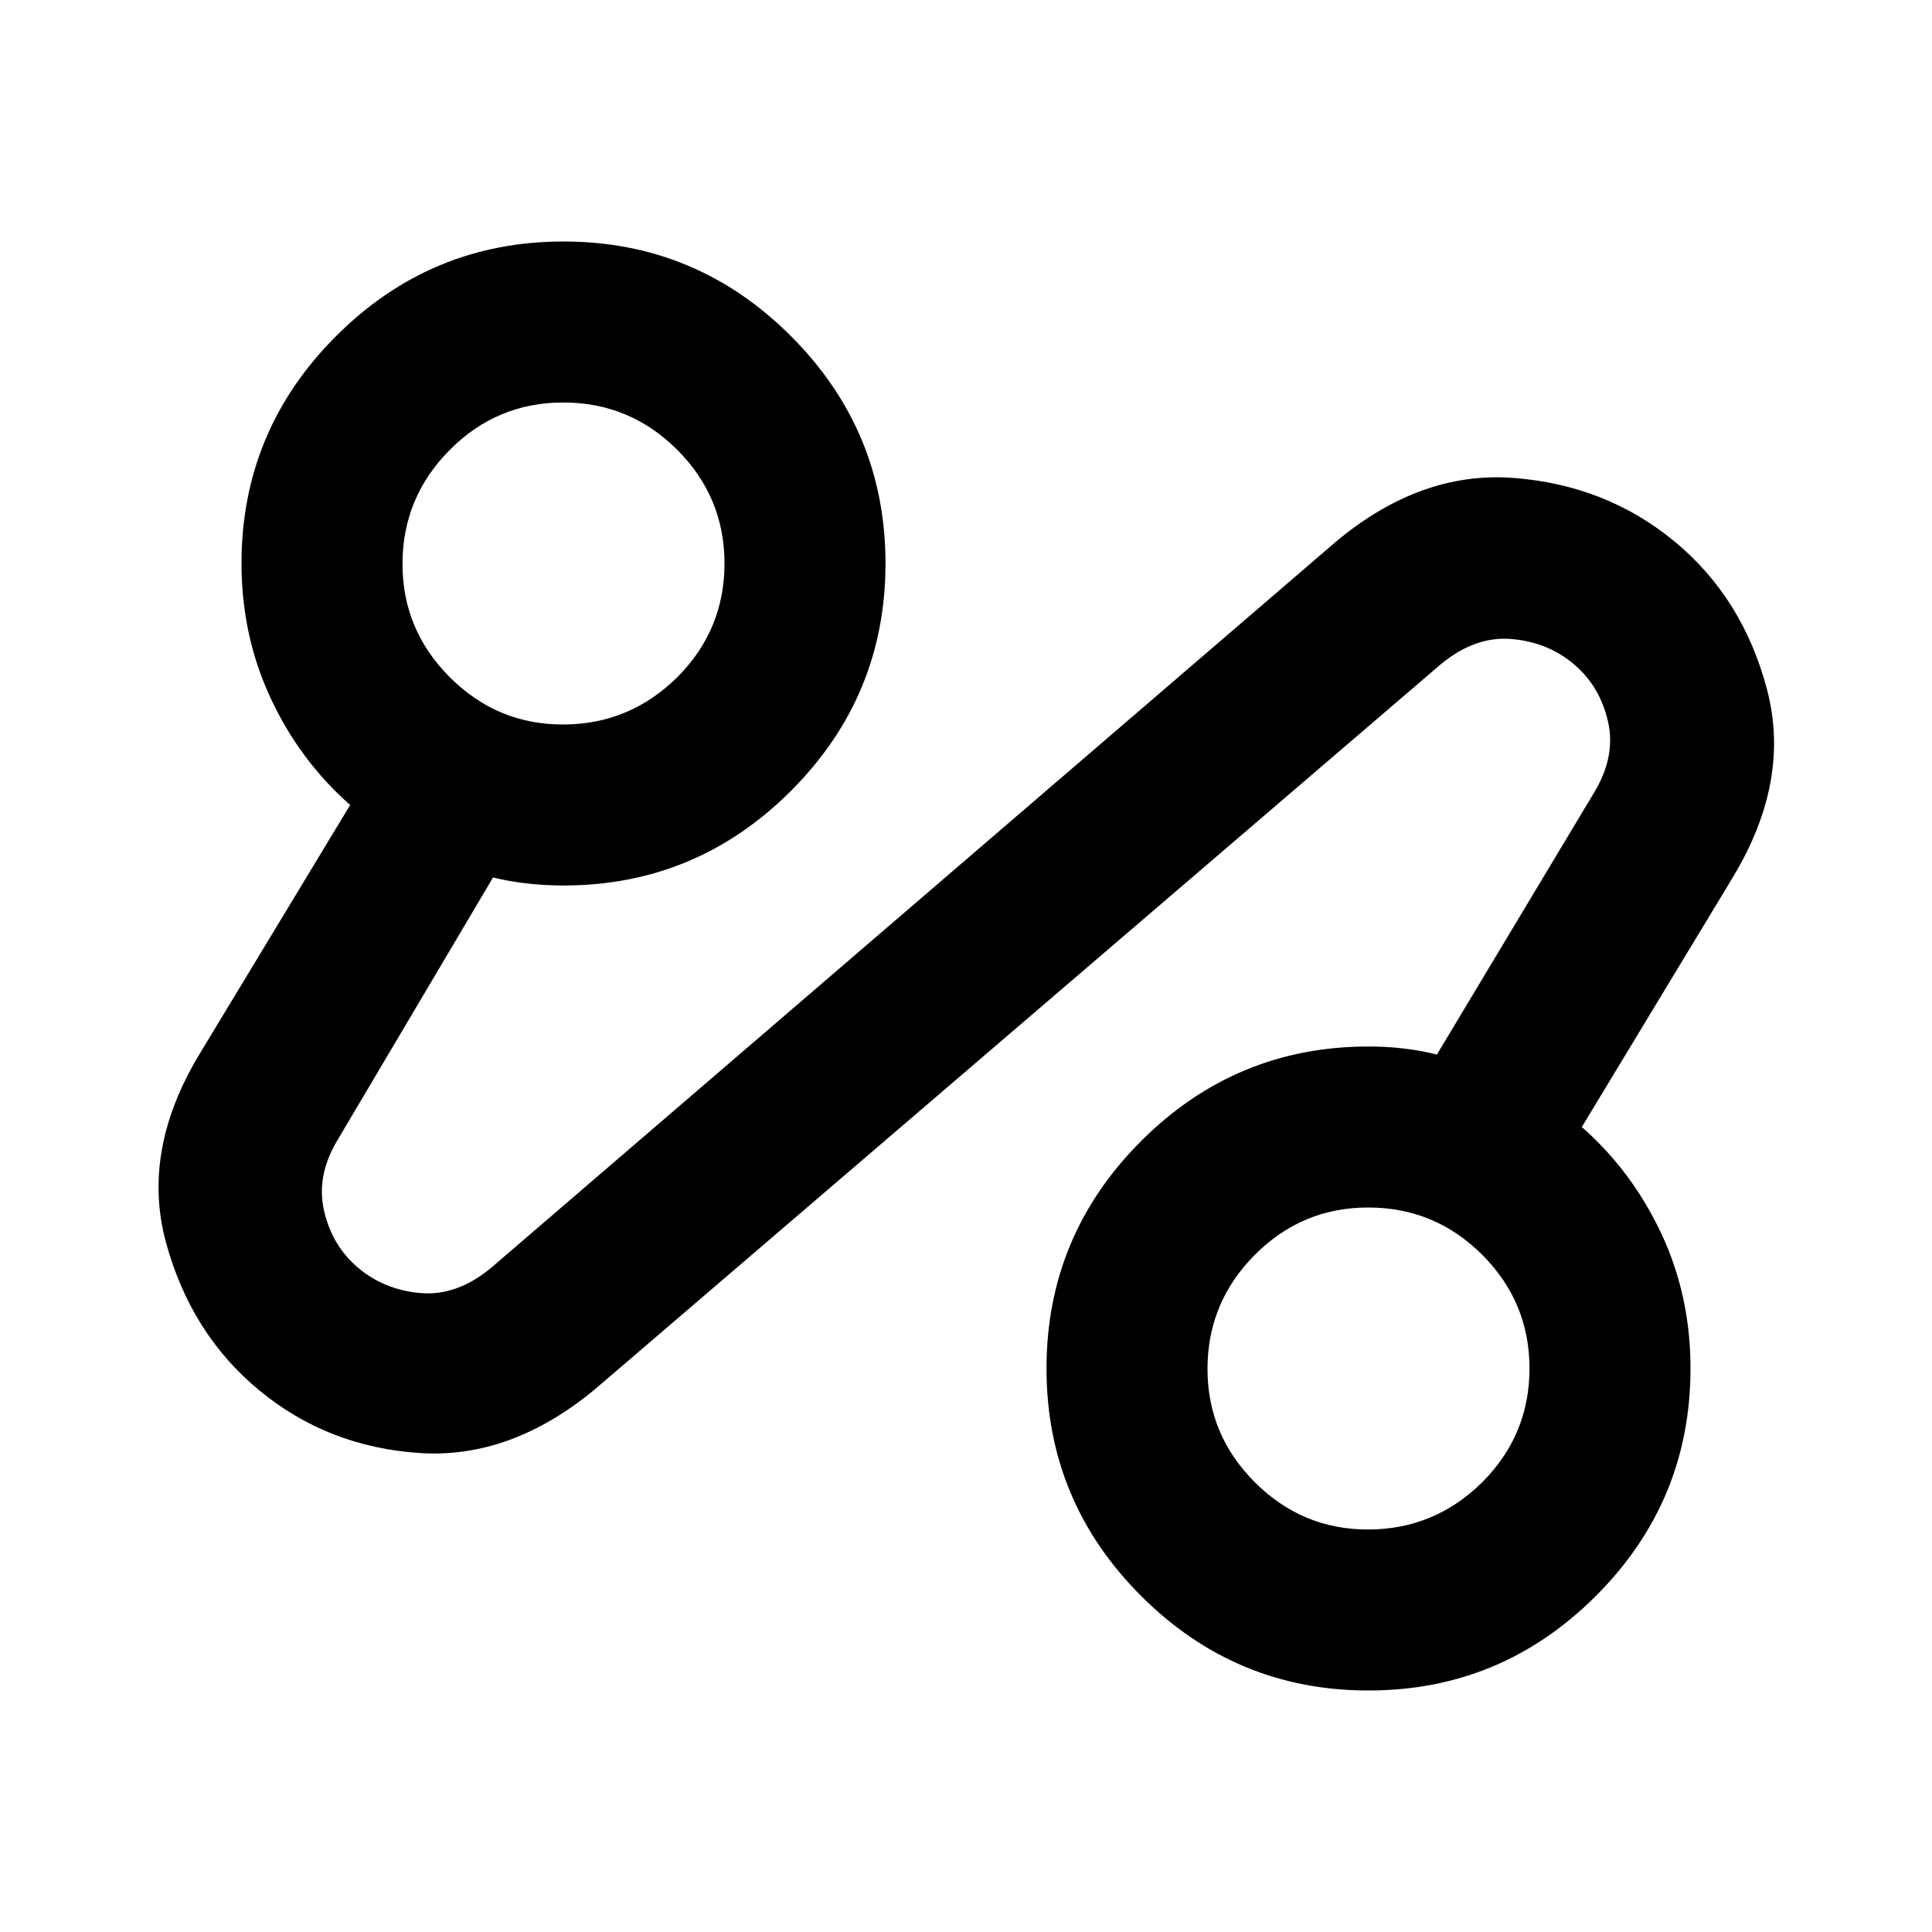
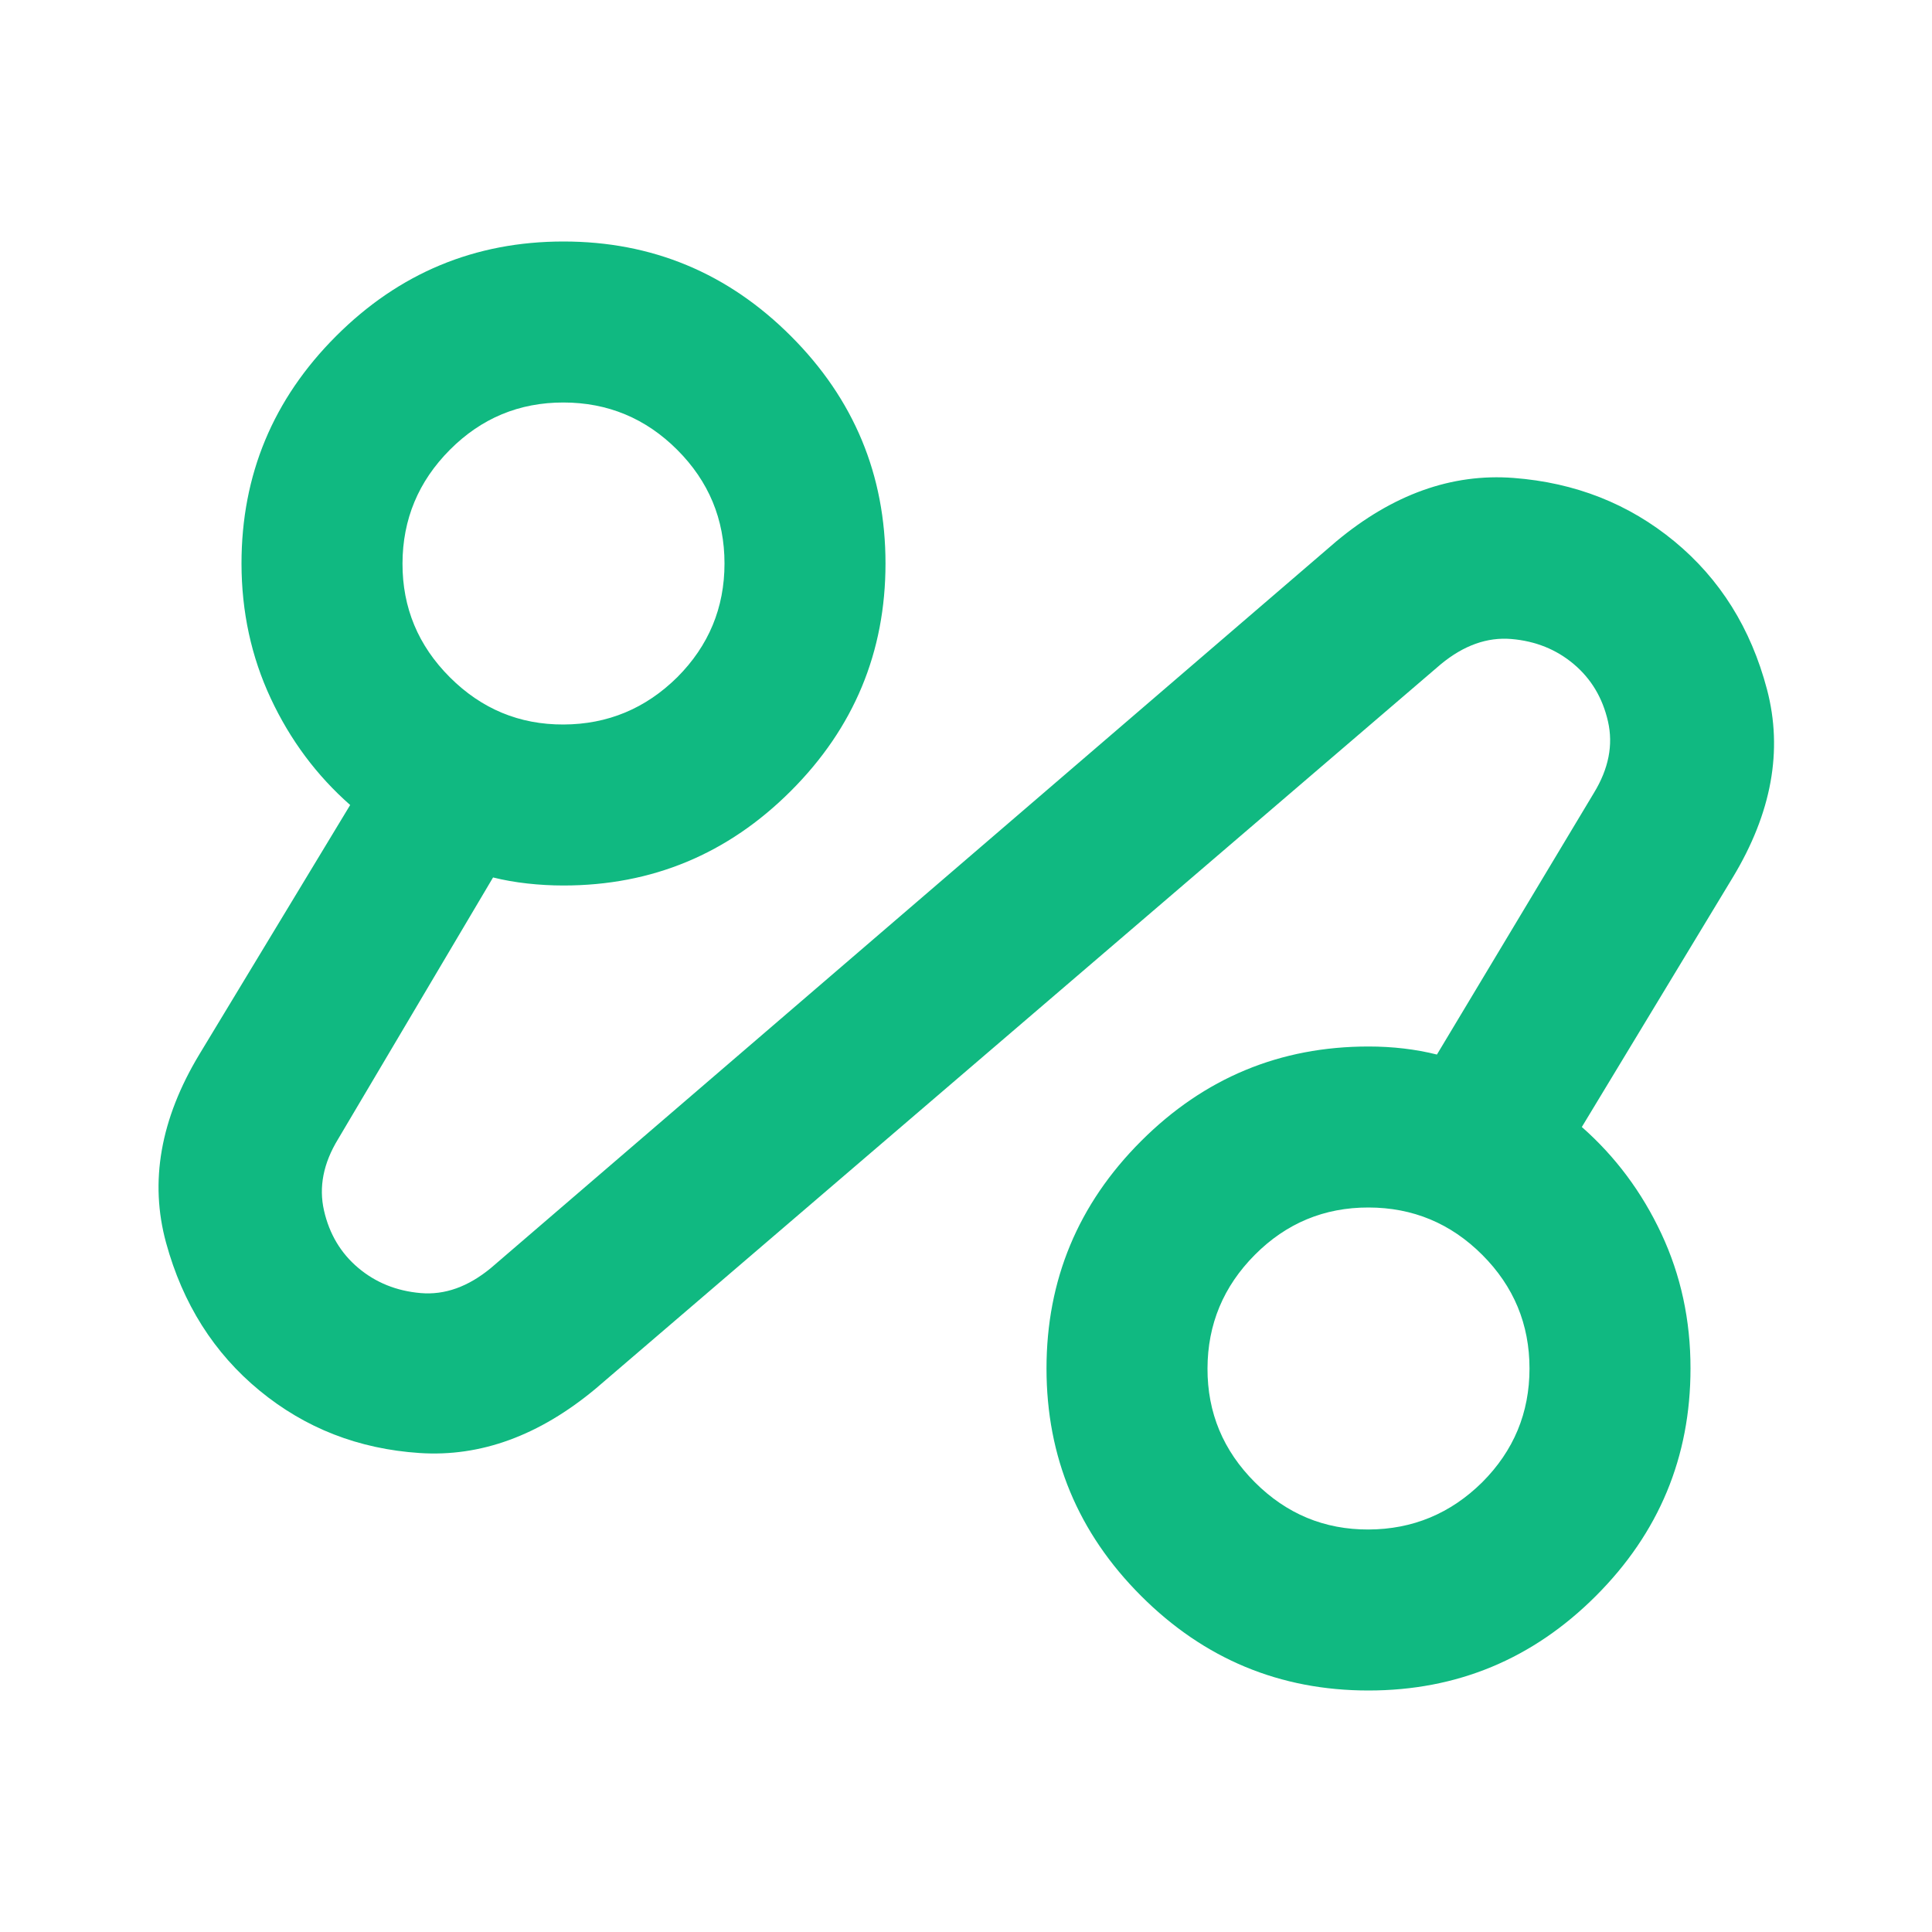
<svg xmlns="http://www.w3.org/2000/svg" viewBox="0 0 24 24">
  <path d="M0 0h24v24H0z" fill="none" />
-   <path fill="currentColor" d="M7.4 17.25q-1.05.875-2.187.8t-1.988-.775t-1.162-1.837t.412-2.338L4.35 10q-.625-.55-.987-1.325T3 7q0-1.65 1.175-2.825T7 3t2.825 1.175T11 7T9.825 9.825T7 11q-.225 0-.45-.025t-.425-.075L4.2 14.15q-.275.45-.175.888t.425.712t.775.313t.875-.313l10.5-9.025q1.05-.875 2.2-.788t2 .788t1.15 1.838t-.425 2.337L19.65 14q.625.55.988 1.325T21 17q0 1.65-1.175 2.825T17 21t-2.825-1.175T13 17t1.175-2.825T17 13q.225 0 .438.025t.412.075l1.95-3.25q.275-.45.175-.888t-.425-.712t-.775-.312t-.875.312zm1.013-8.837Q9 7.825 9 7t-.587-1.412T7 5t-1.412.588T5 7t.588 1.413T7 9t1.413-.587m10 10Q19 17.825 19 17t-.587-1.412T17 15t-1.412.588T15 17t.588 1.413T17 19t1.413-.587M17 17" />
+   <path fill="#10b981" d="M7.4 17.25q-1.05.875-2.187.8t-1.988-.775t-1.162-1.837t.412-2.338L4.35 10q-.625-.55-.987-1.325T3 7q0-1.65 1.175-2.825T7 3t2.825 1.175T11 7T9.825 9.825T7 11q-.225 0-.45-.025t-.425-.075L4.2 14.15q-.275.45-.175.888t.425.712t.775.313t.875-.313l10.5-9.025q1.05-.875 2.2-.788t2 .788t1.15 1.838t-.425 2.337L19.65 14q.625.55.988 1.325T21 17q0 1.65-1.175 2.825T17 21t-2.825-1.175T13 17t1.175-2.825T17 13q.225 0 .438.025t.412.075l1.95-3.25q.275-.45.175-.888t-.425-.712t-.775-.312t-.875.312zm1.013-8.837Q9 7.825 9 7t-.587-1.412T7 5t-1.412.588T5 7t.588 1.413T7 9t1.413-.587m10 10Q19 17.825 19 17t-.587-1.412T17 15t-1.412.588T15 17t.588 1.413T17 19t1.413-.587M17 17" />
</svg>
